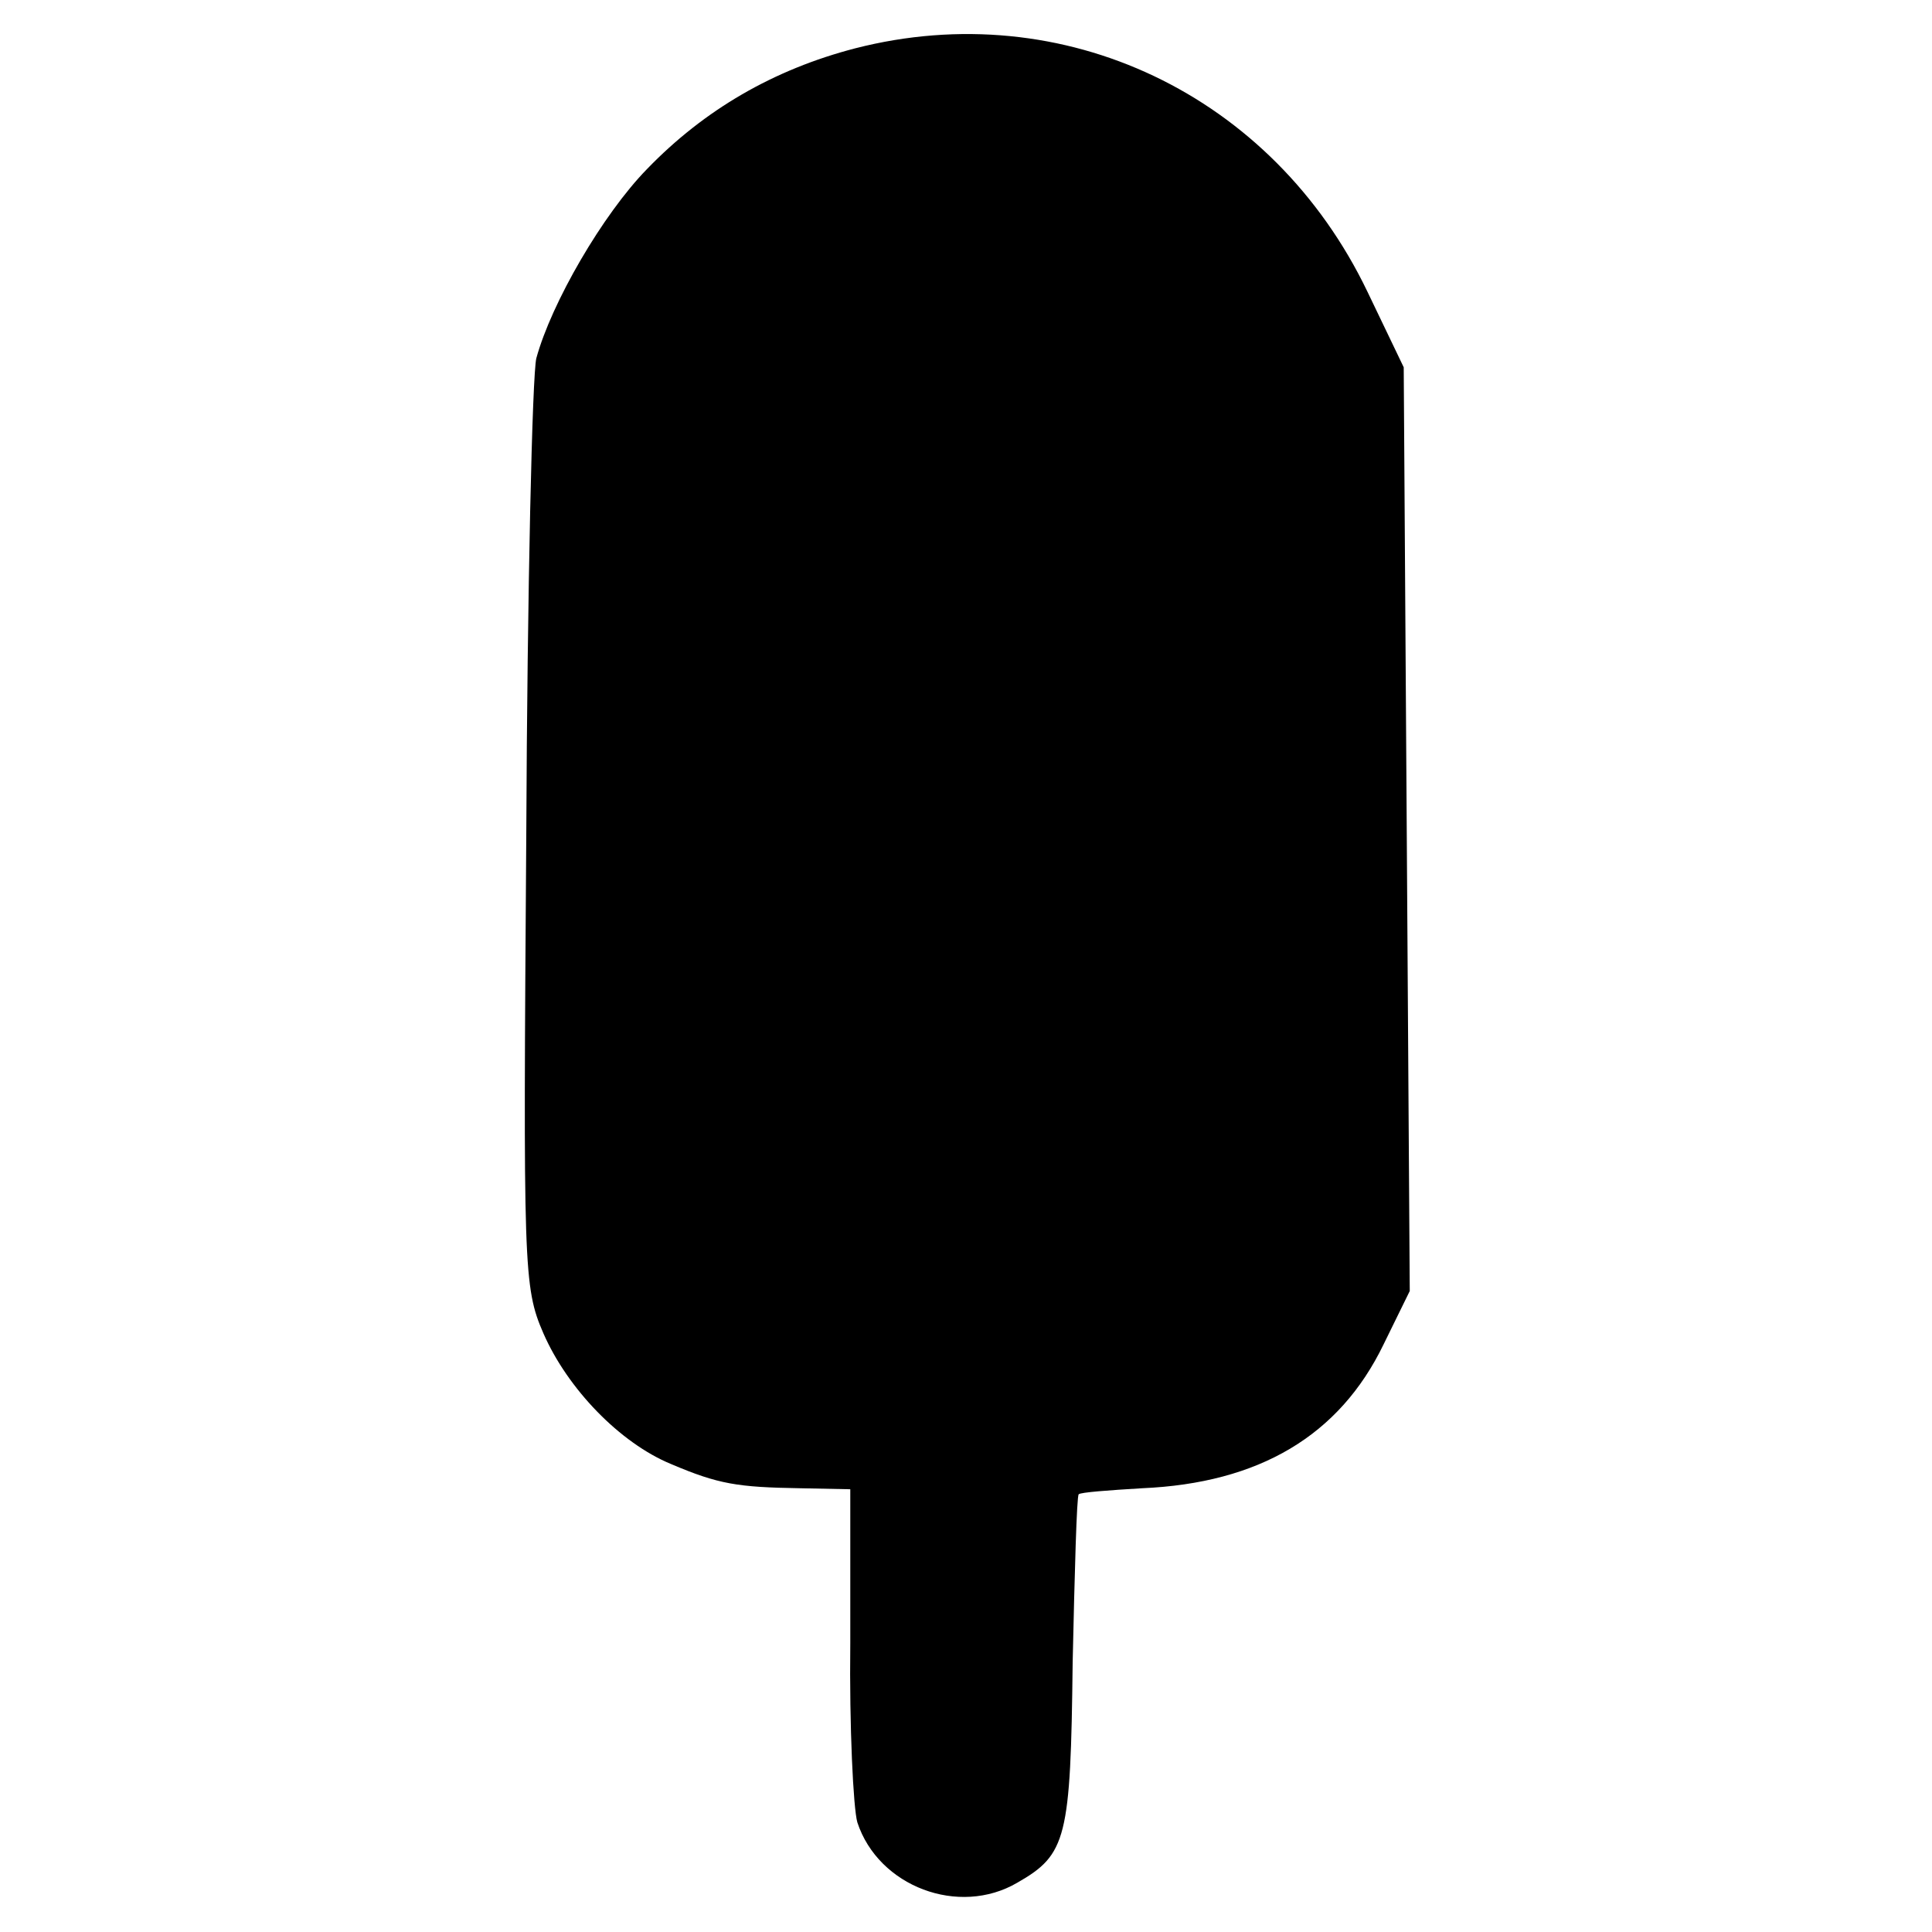
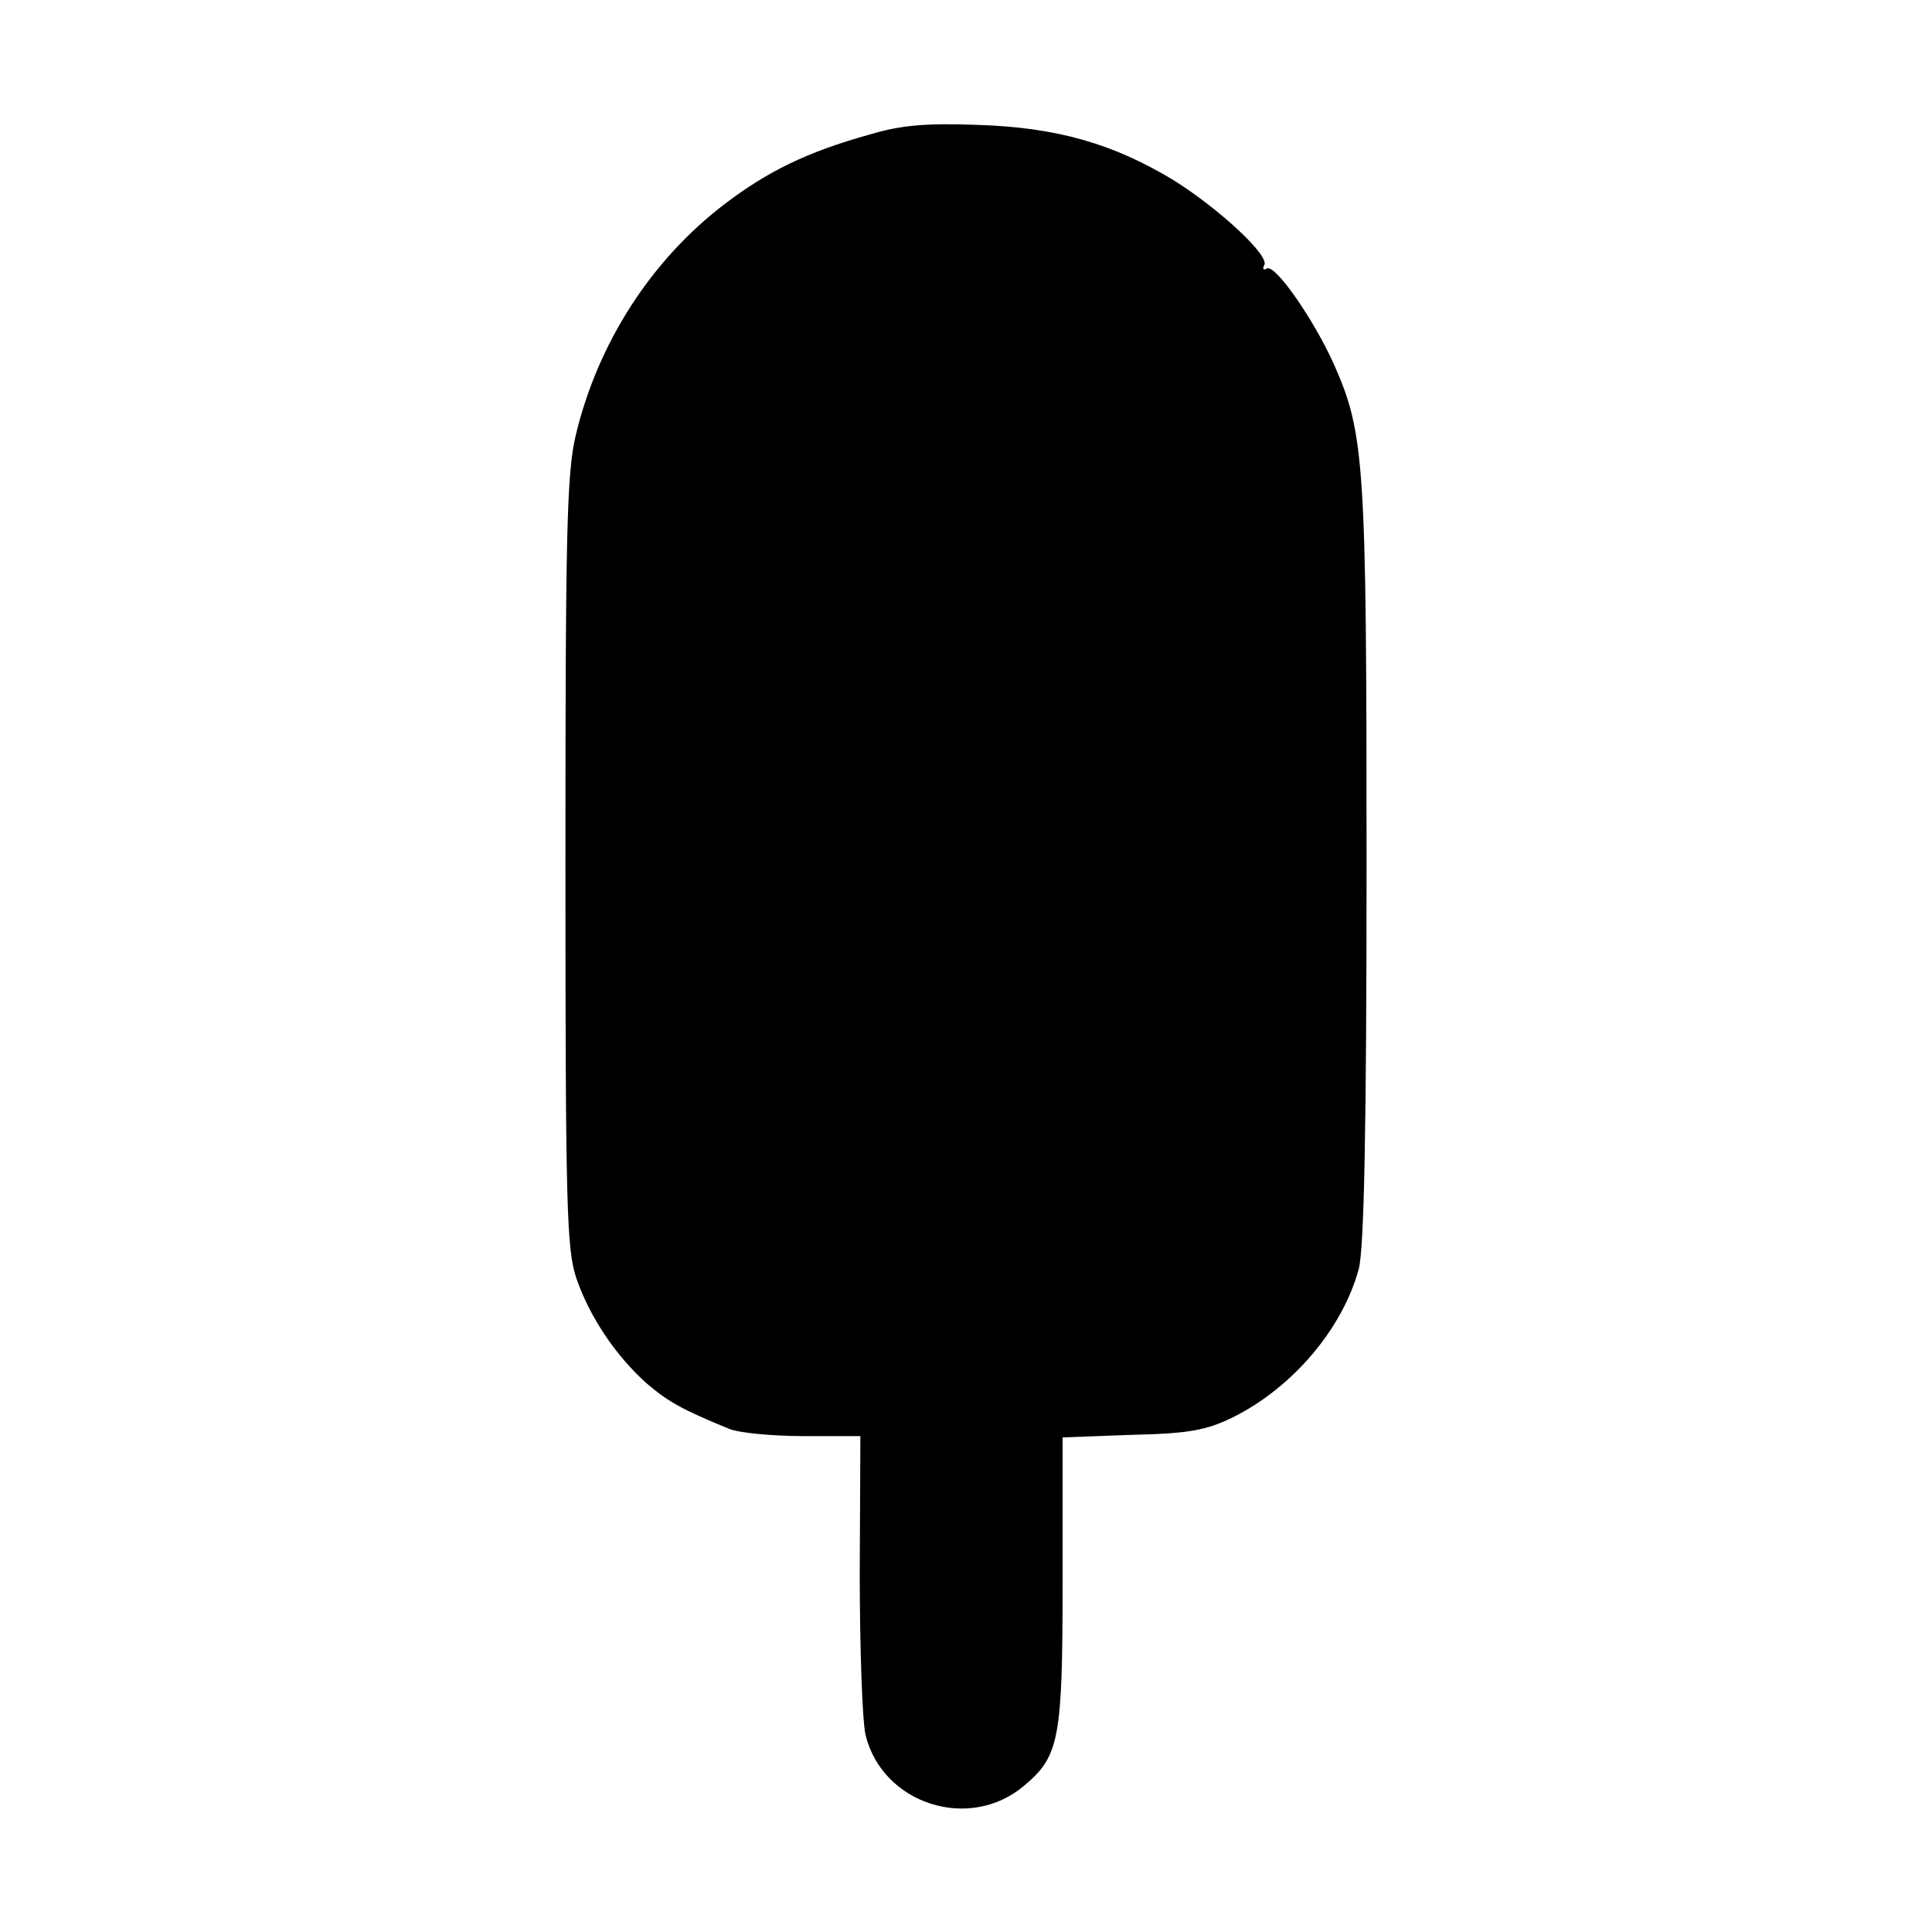
- <svg xmlns="http://www.w3.org/2000/svg" version="1.0" width="192pt" height="192pt" viewBox="0 0 192 192" preserveAspectRatio="xMidYMid meet">
-   <g transform="translate(0,192) scale(0.1,-0.1)" fill="#000000" stroke="none">
-     <path d="M850 1872 c-81 -21 -150 -61 -207 -120 -44 -45 -95 -133 -110 -188 -4 -16 -9 -230 -10 -475 -3 -429 -3 -448 17 -494 24 -55 76 -109 127 -130 47 -20 66 -23 128 -24 l50 -1 0 -153 c-1 -83 3 -164 7 -178 21 -64 101 -94 159 -60 49 28 53 44 55 219 2 90 4 165 6 167 2 2 30 4 63 6 116 5 196 52 240 143 l26 53 -3 459 -3 459 -36 75 c-94 196 -302 295 -509 242z" />
+ <svg xmlns="http://www.w3.org/2000/svg" version="1.0" width="300pt" height="300pt" viewBox="0 0 300 300" preserveAspectRatio="xMidYMid meet">
+   <g transform="translate(0,300) scale(0.1,-0.1)" fill="#000000" stroke="none">
+     <path d="M1350 2791 c-97 -27 -158 -57 -225 -108 -114 -87 -197 -216 -231 -359 -14 -59 -16 -153 -16 -664 0 -538 2 -600 17 -645 21 -61 62 -121 109 -163 33 -28 53 -40 129 -71 15 -6 67 -11 116 -11 l87 0 -1 -212 c0 -117 4 -230 9 -252 26 -107 161 -151 246 -79 55 46 60 72 60 318 l0 223 108 4 c88 2 115 7 156 27 93 46 171 138 196 231 8 32 12 210 12 630 0 623 -3 667 -51 775 -30 67 -91 156 -104 148 -5 -3 -7 -1 -4 5 10 14 -71 89 -142 133 -93 56 -180 81 -301 85 -81 3 -120 0 -170 -15z" />
  </g>
</svg>
